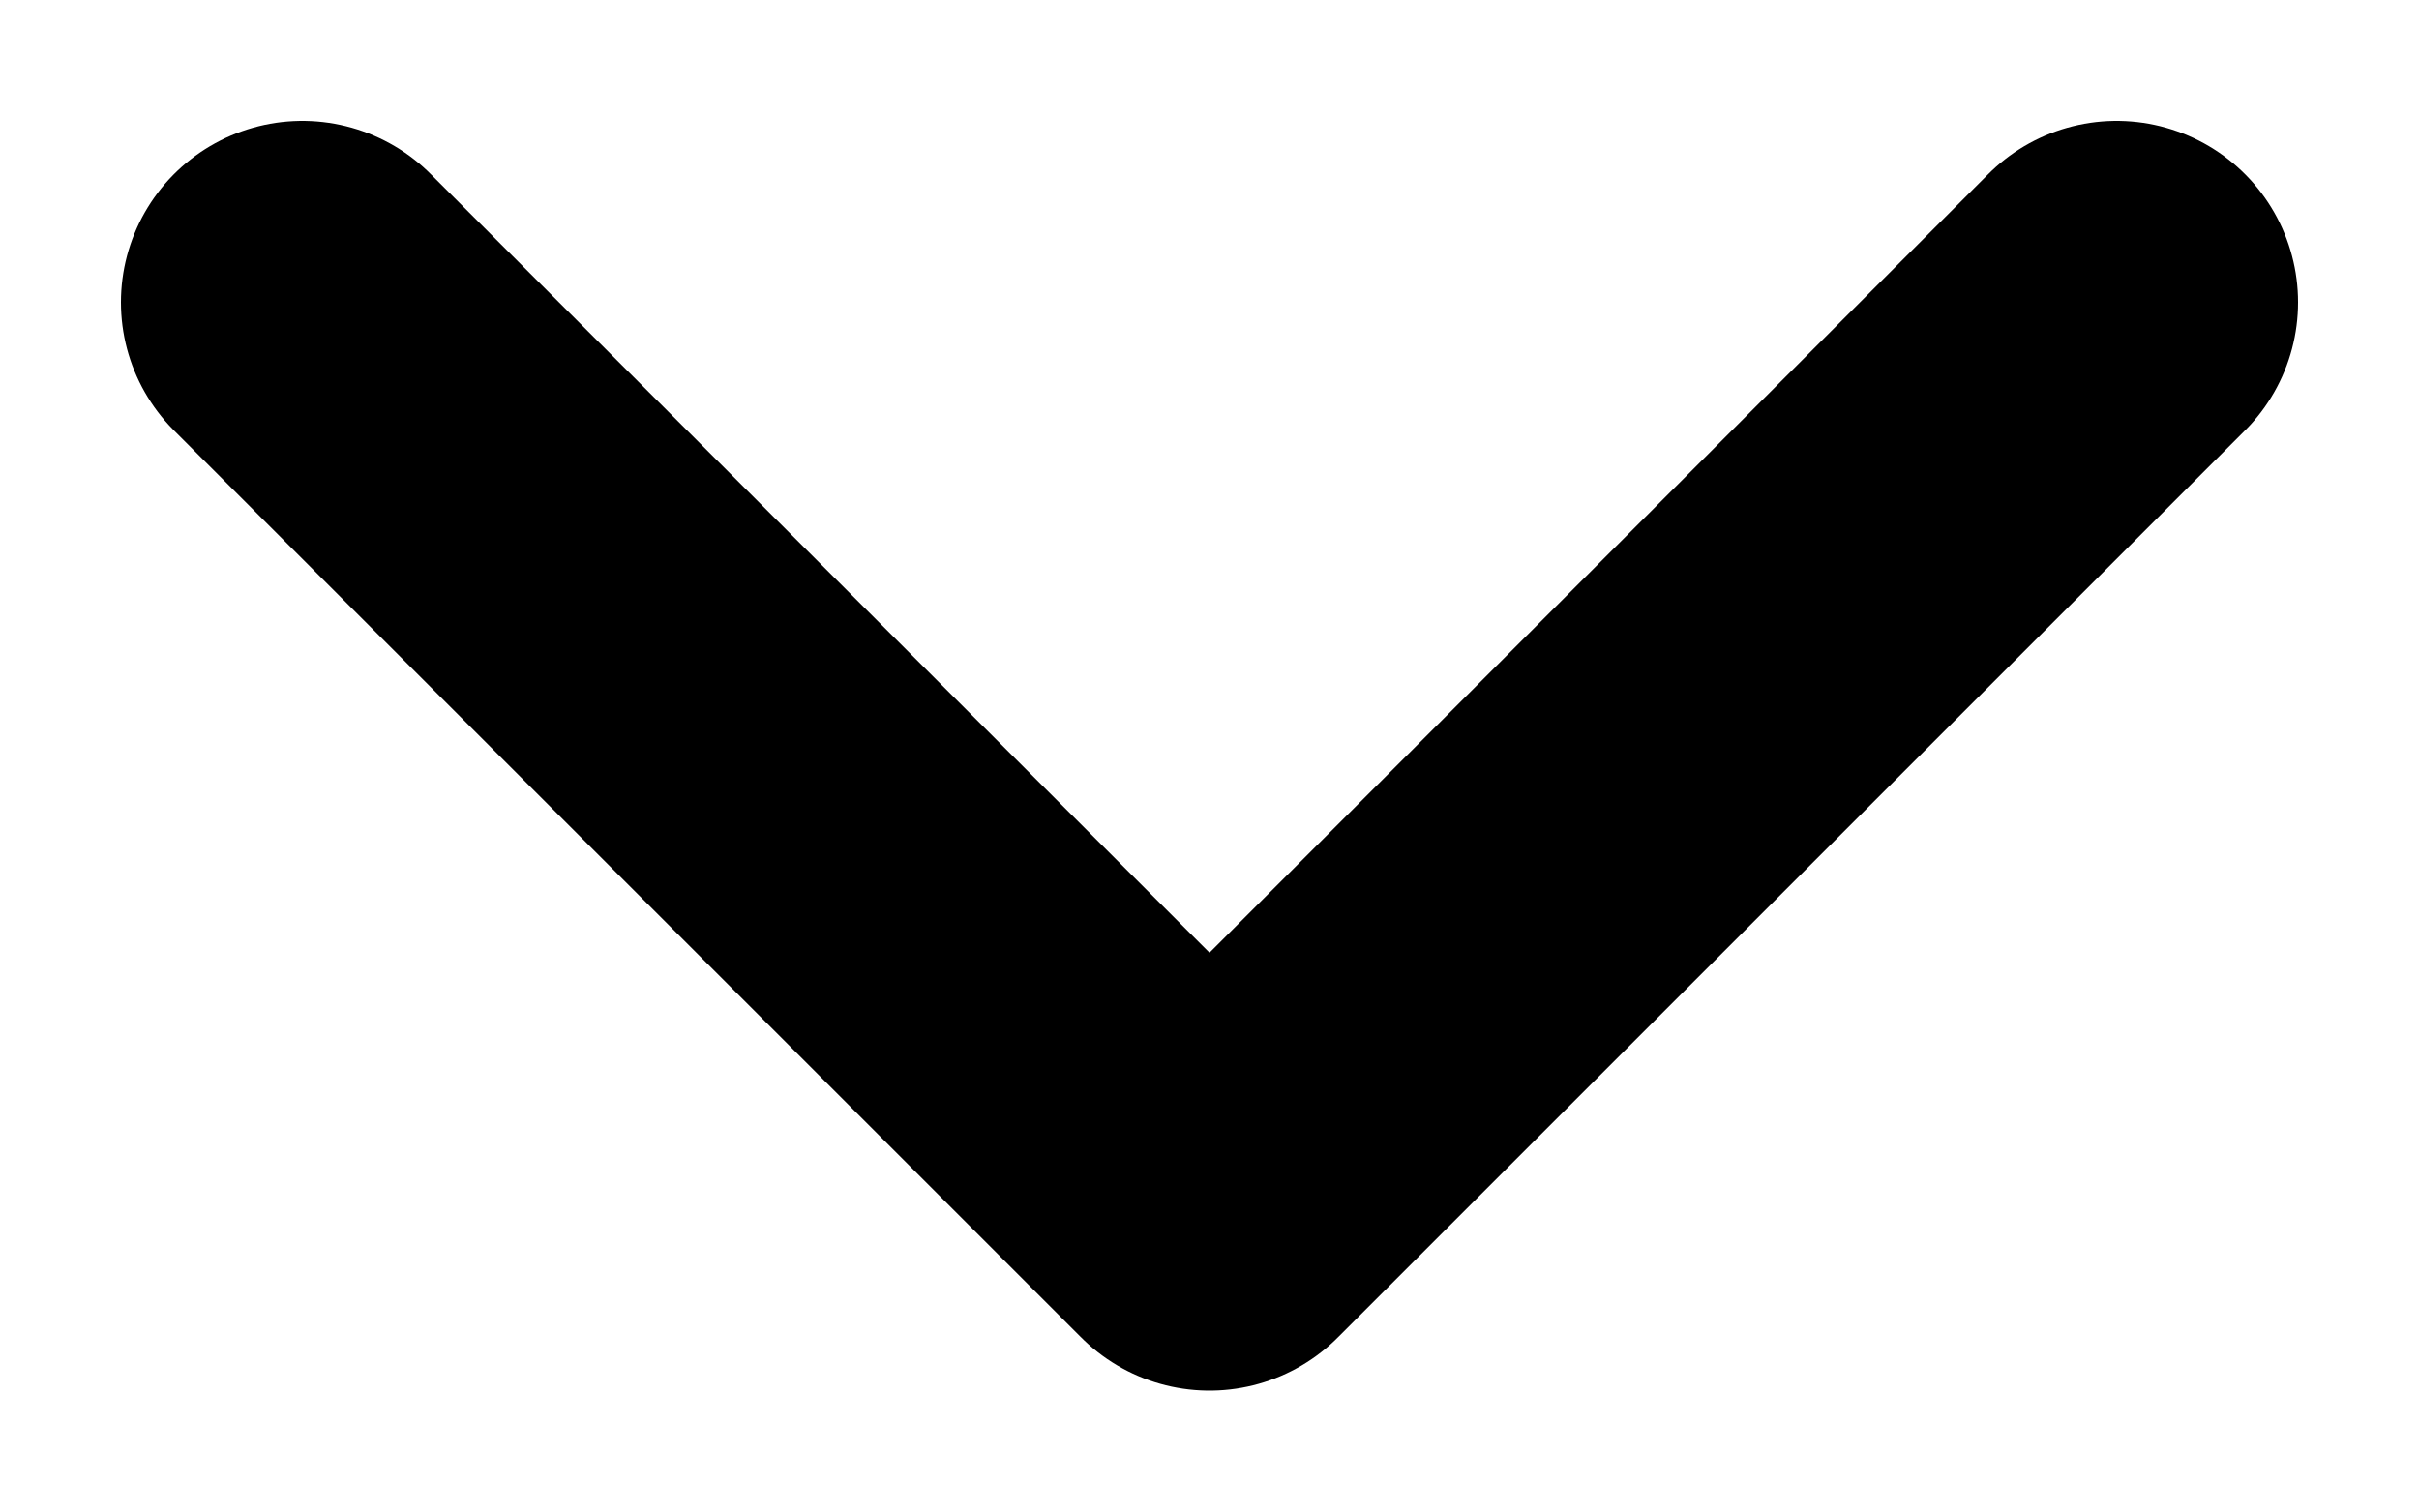
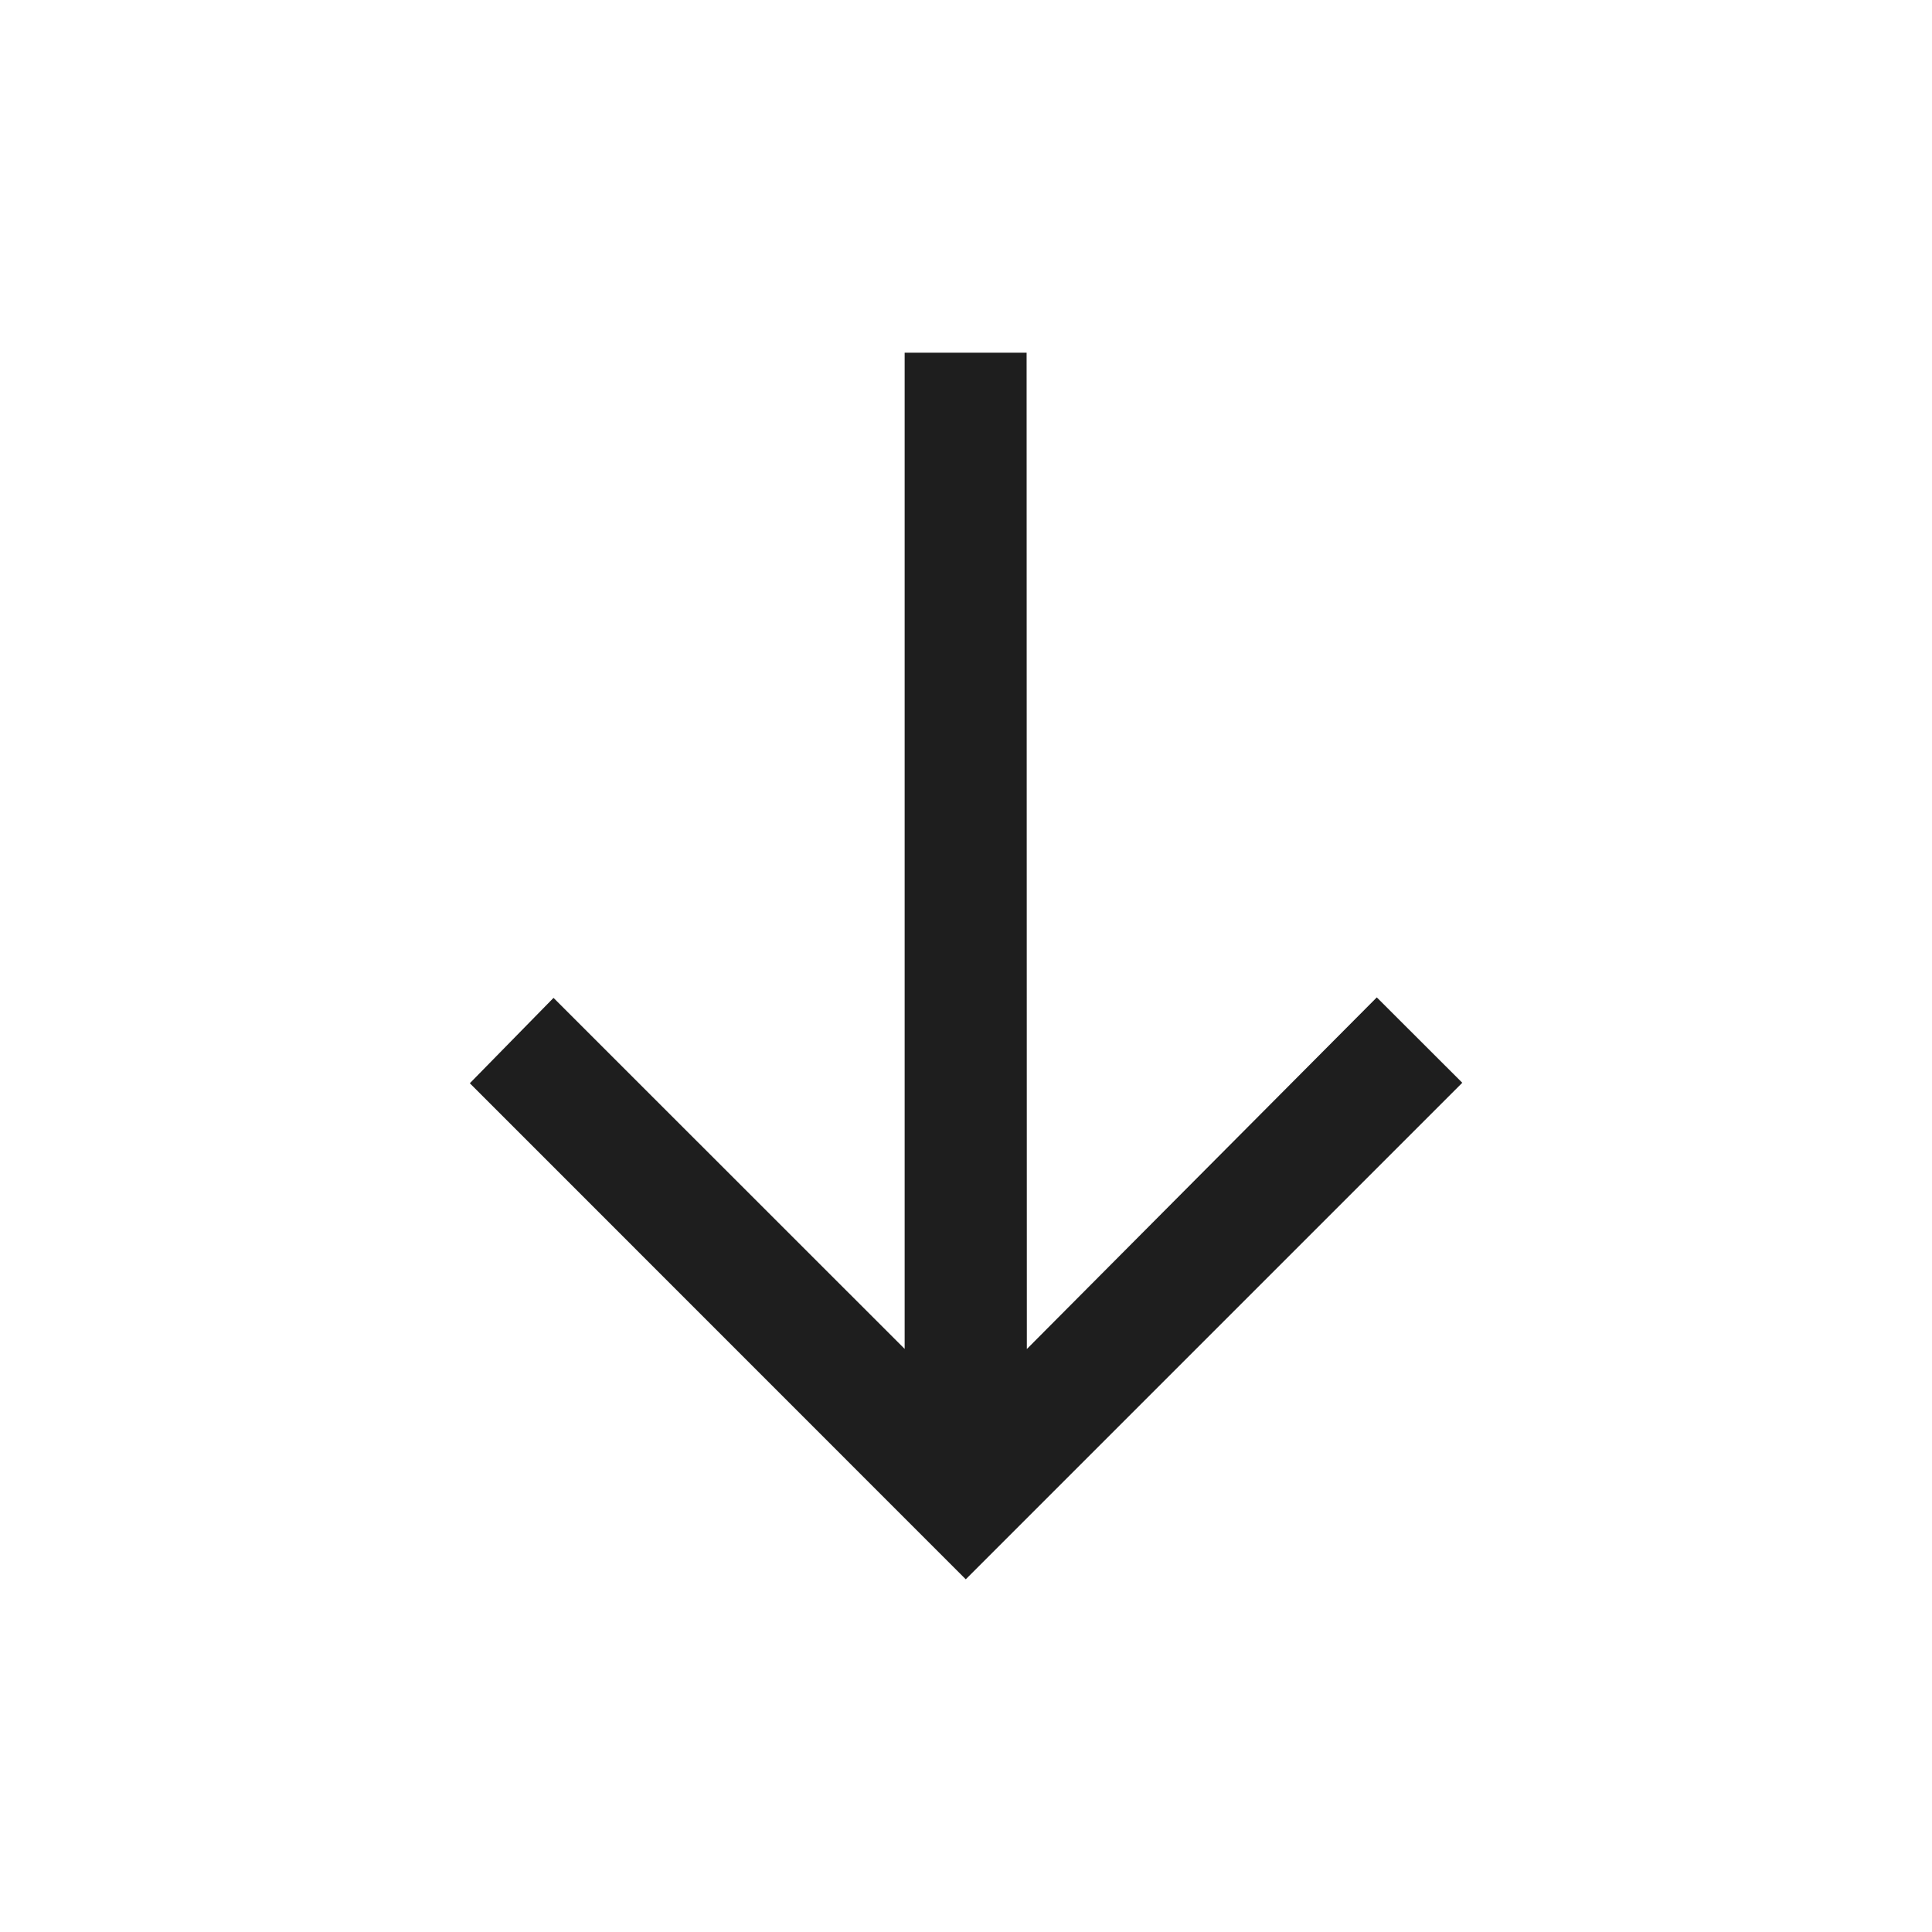
- <svg xmlns="http://www.w3.org/2000/svg" width="8" height="5" viewBox="0 0 8 5" fill="none">
-   <path d="M1 1L4 4L7 1" stroke="currentColor" stroke-width="1.2" stroke-linecap="round" stroke-linejoin="round" />
+ <svg xmlns="http://www.w3.org/2000/svg" width="16" height="16" viewBox="0 0 16 16" fill="none">
+   <path d="M8.504 11.172L8.502 2.921L7.492 2.921L7.492 11.171L4.584 8.264L3.891 8.971L7.998 13.079L12.11 8.967L11.402 8.26L8.504 11.172Z" fill="#1E1E1E" />
</svg>
